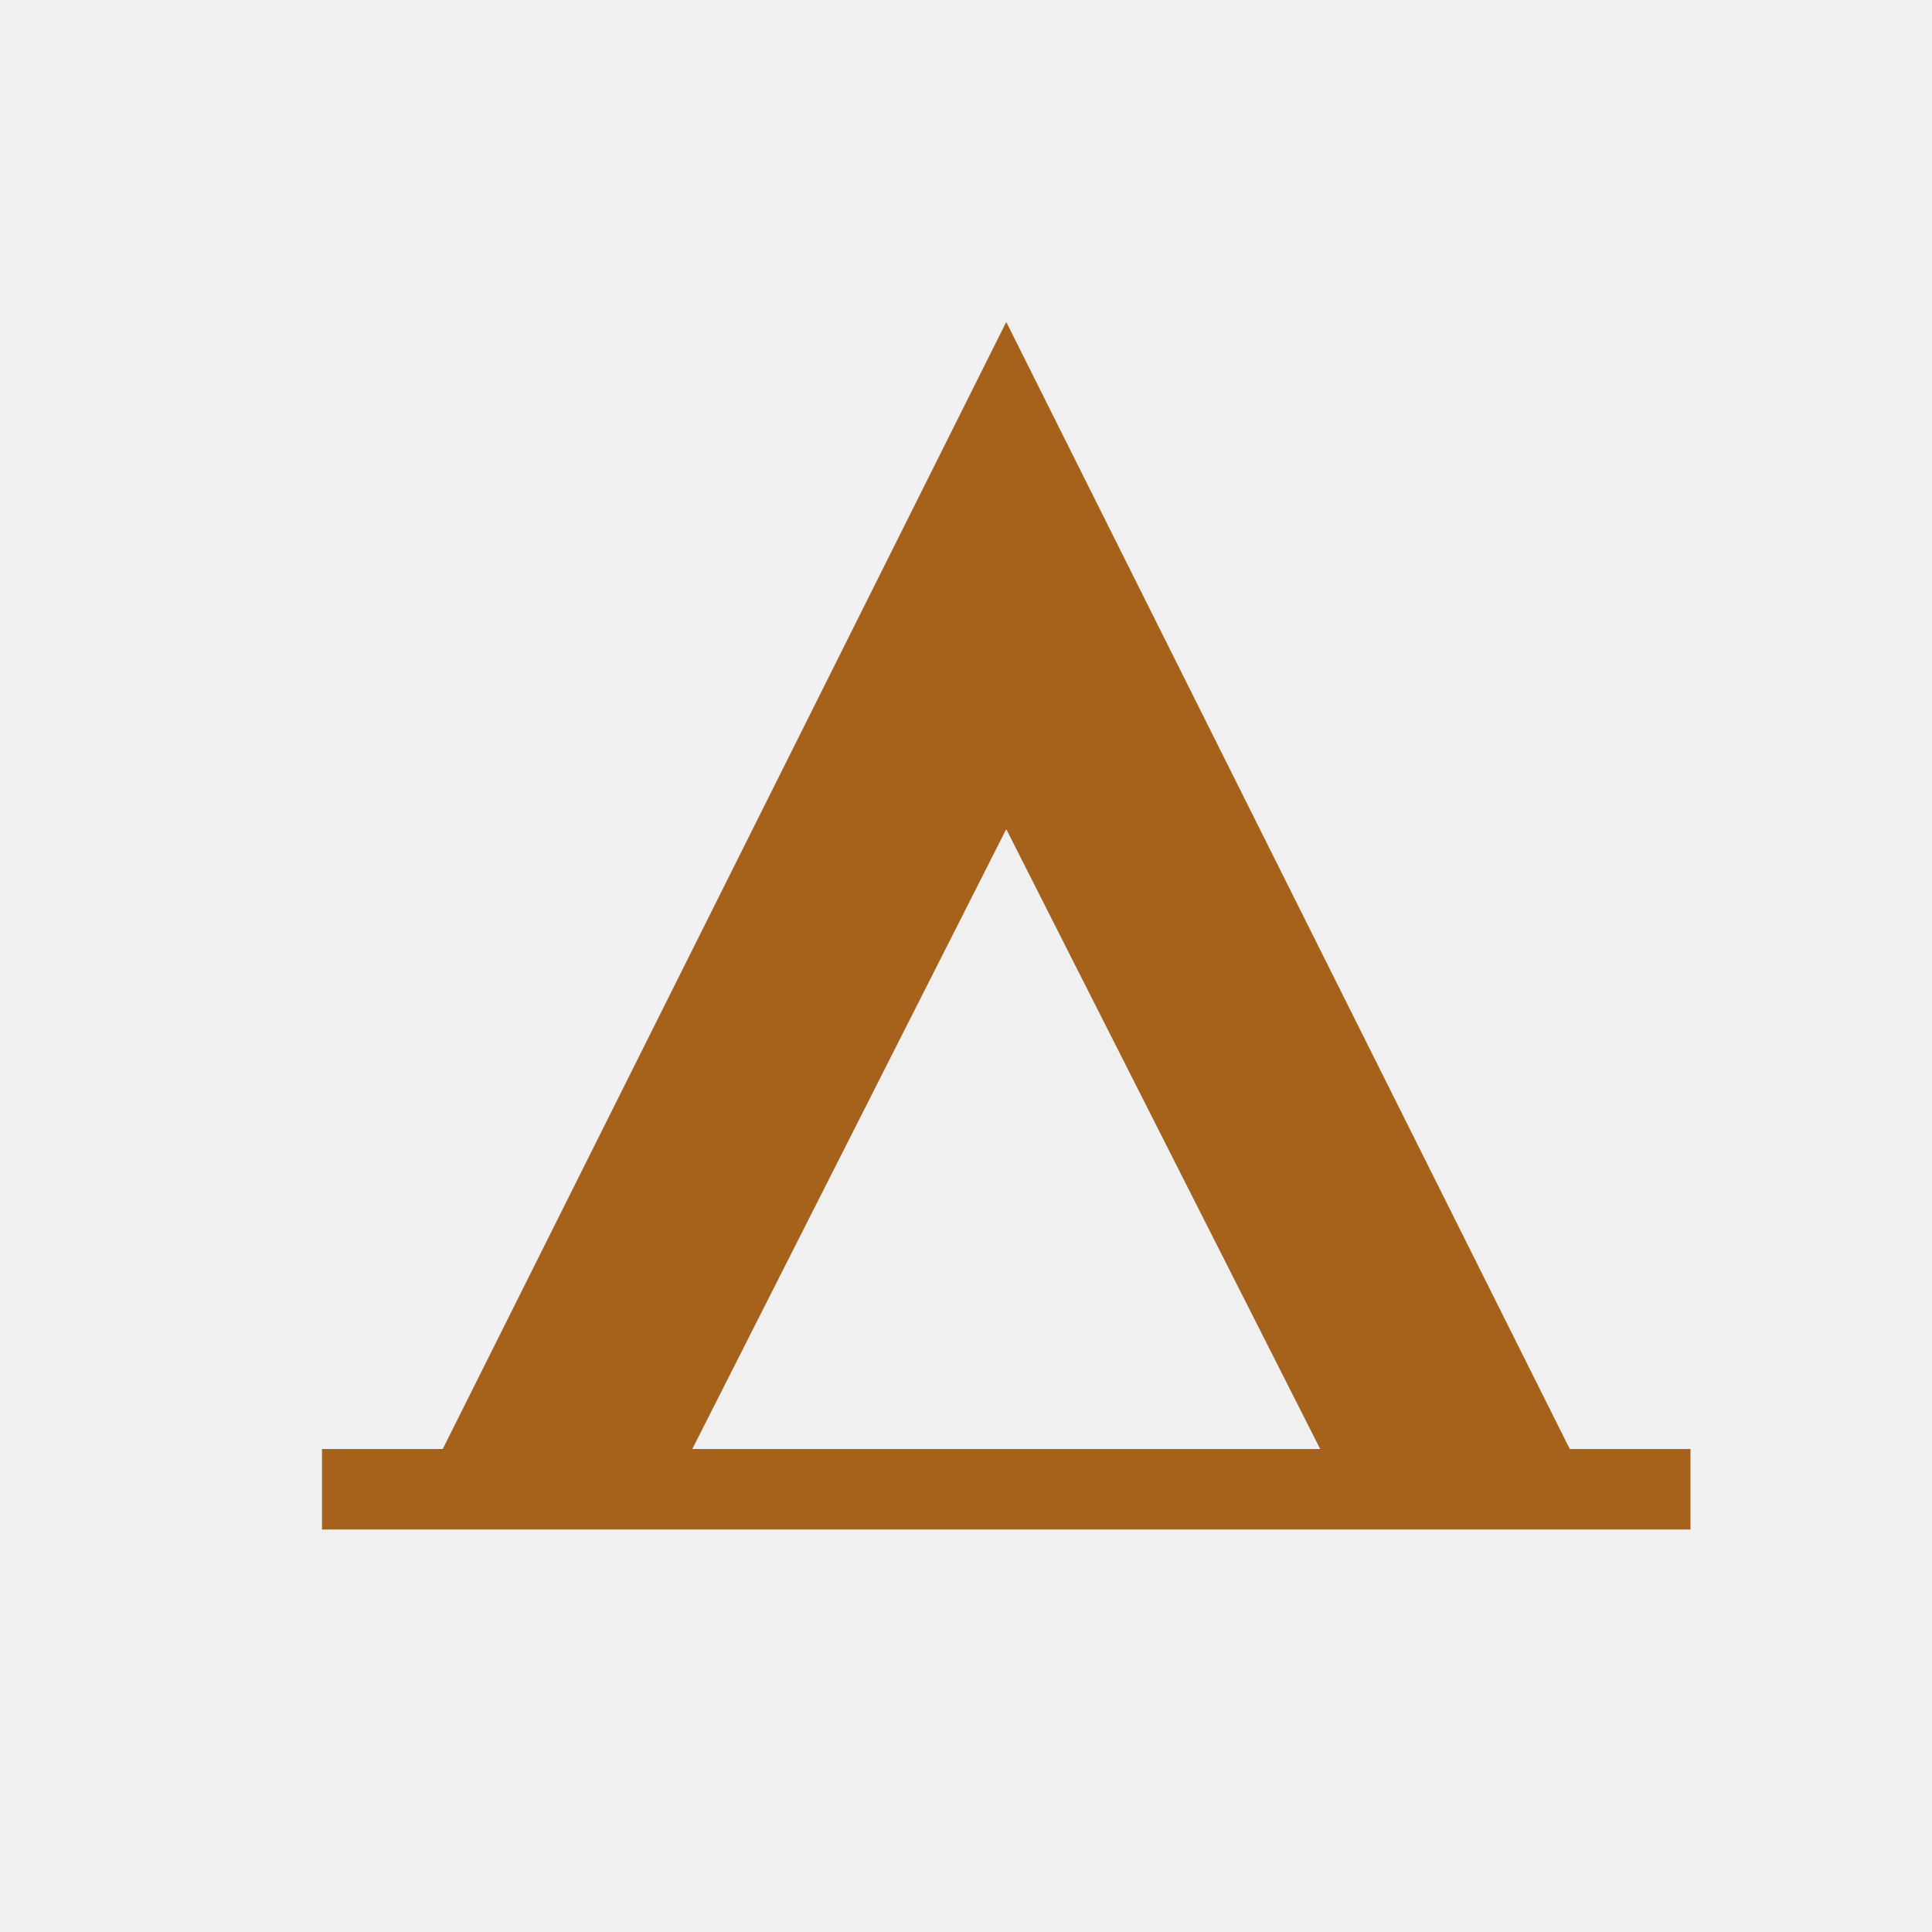
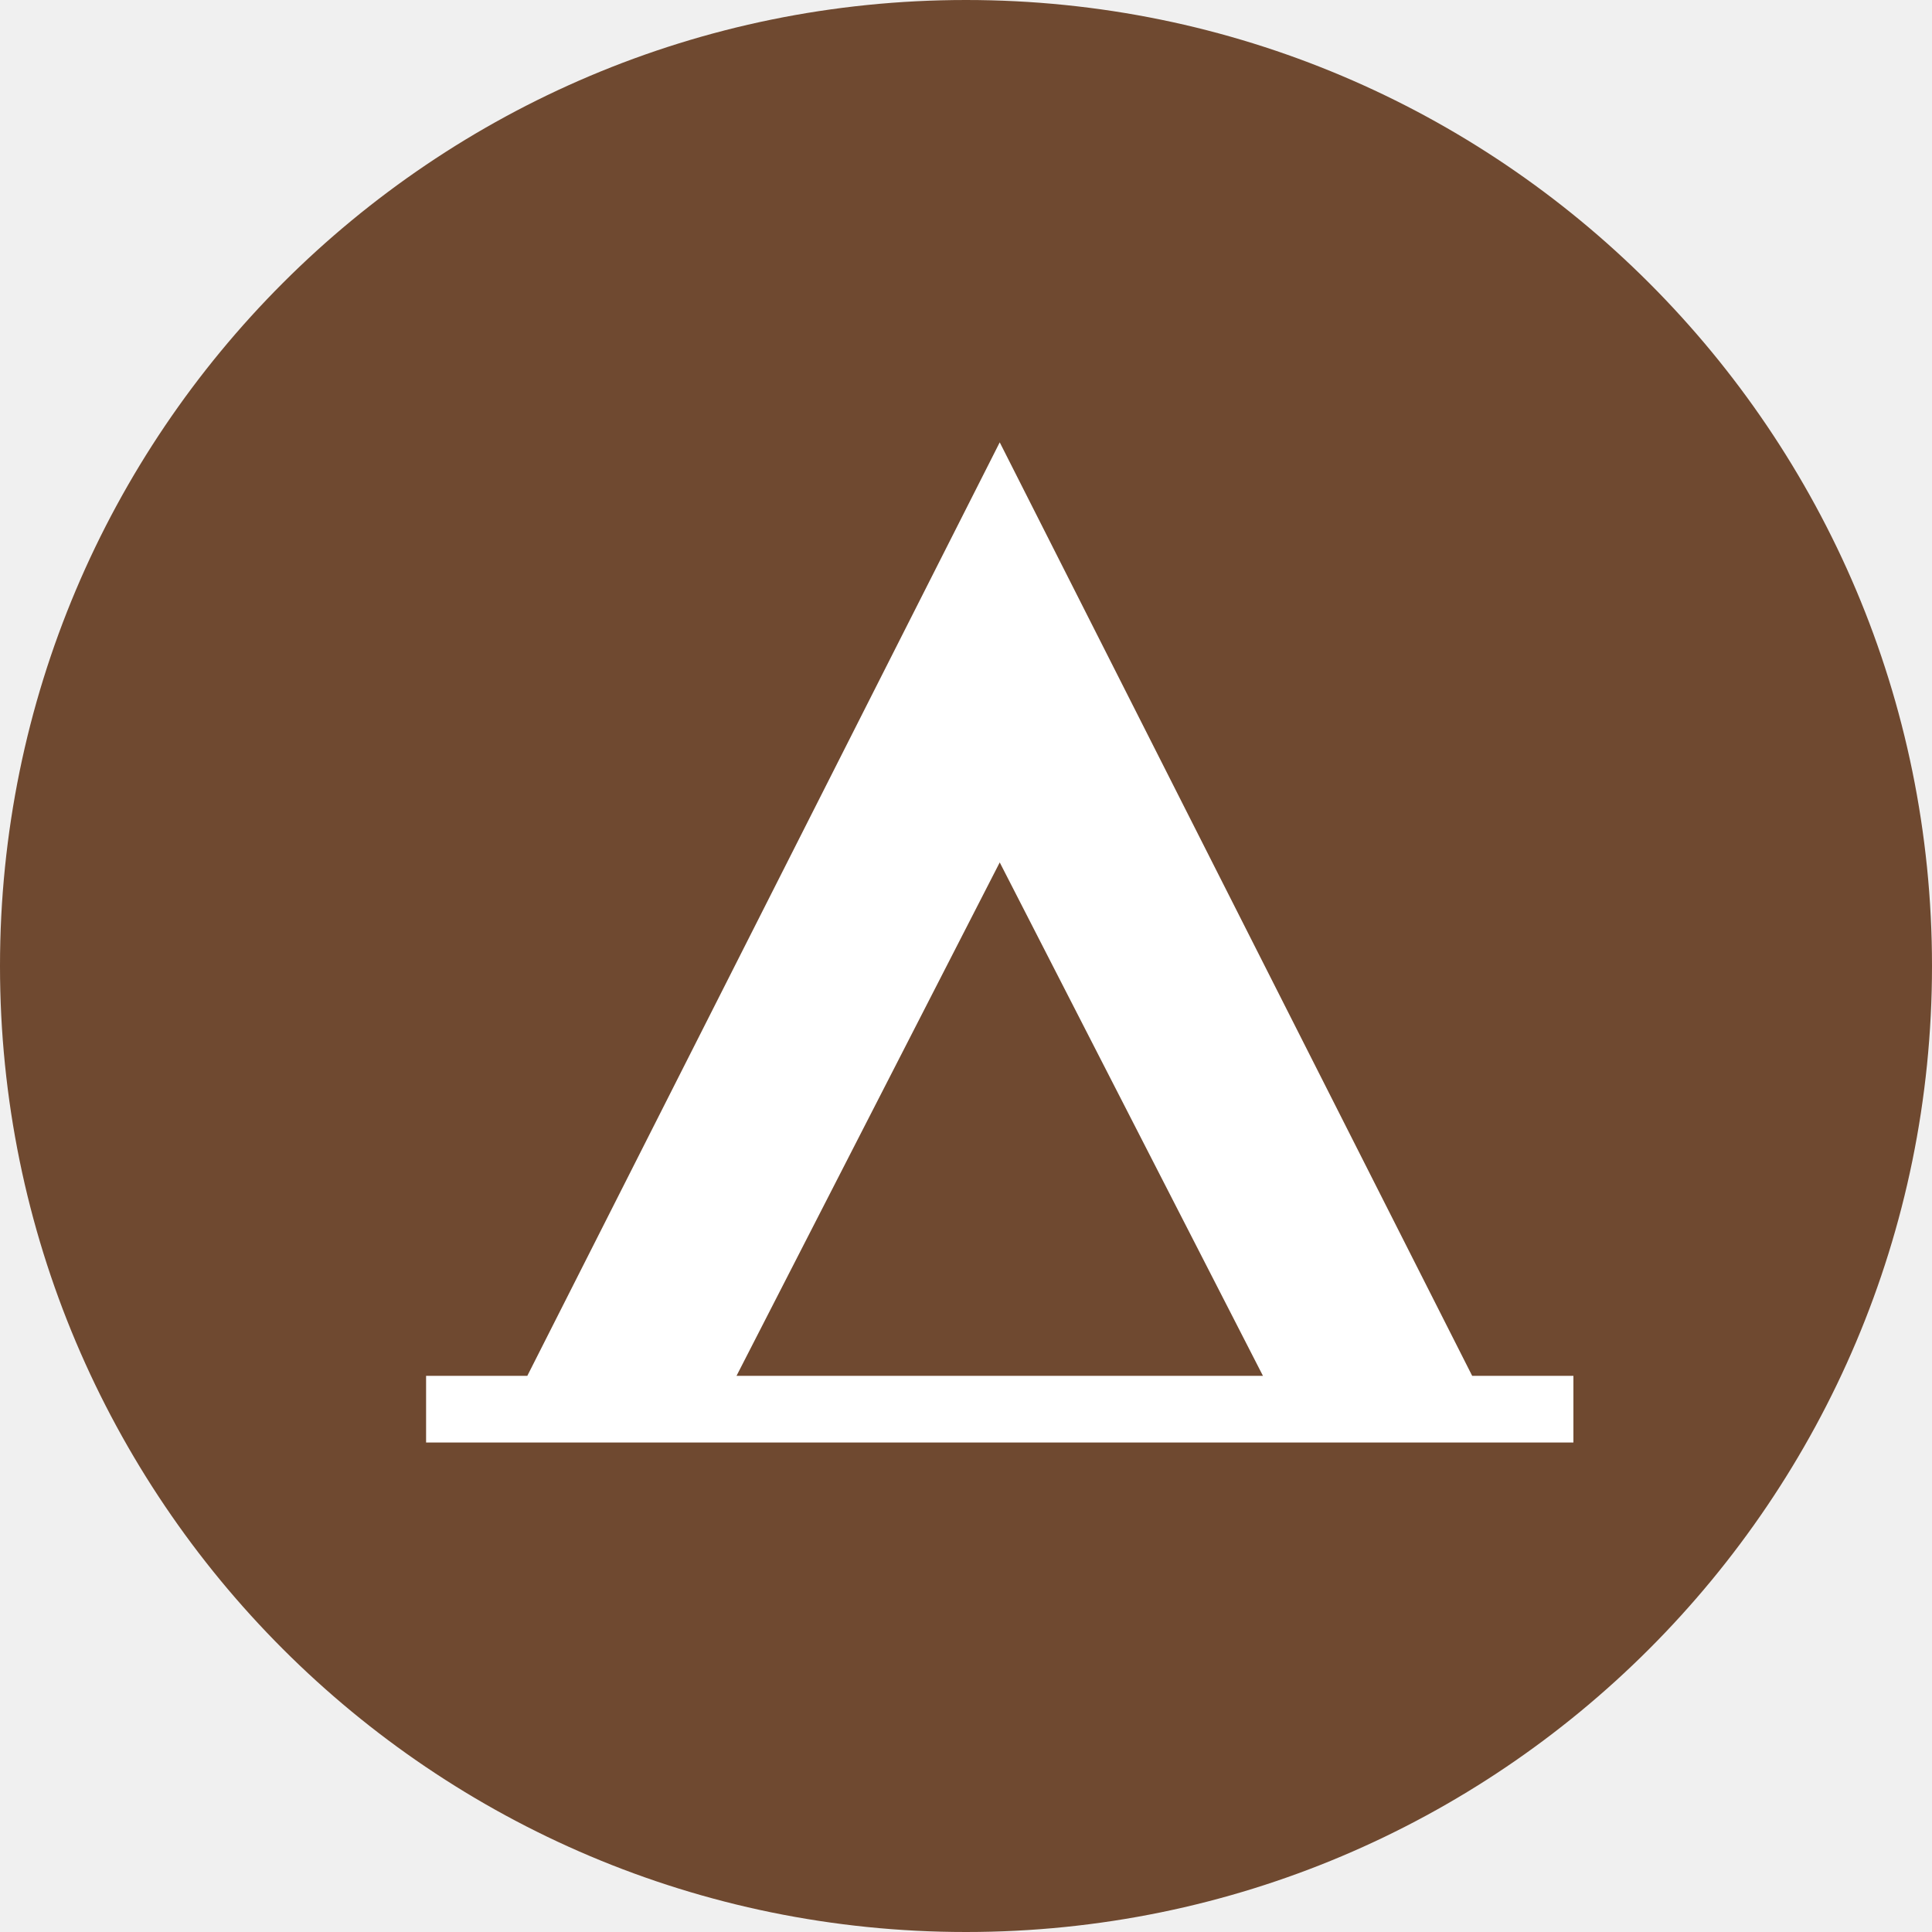
- <svg xmlns="http://www.w3.org/2000/svg" width="24" height="24" xml:space="preserve" overflow="hidden">
-   <g transform="translate(-628 -348)">
-     <path d="M647.5 366 640.5 352 633.5 366 632 366 632 367 649 367 649 366 647.5 366ZM636.6 366 640.5 358.3 644.4 366 636.6 366Z" fill="#A6611A" />
+ <svg xmlns="http://www.w3.org/2000/svg" width="99" height="99" xml:space="preserve" overflow="hidden">
+   <defs>
+     <clipPath id="clip0">
+       <rect x="1851" y="1068" width="99" height="99" />
+     </clipPath>
+   </defs>
+   <g clip-path="url(#clip0)" transform="translate(-1851 -1068)">
+     <path d="M1851 1117.5C1851 1090.16 1873.16 1068 1900.5 1068 1927.84 1068 1950 1090.16 1950 1117.5 1950 1144.84 1927.84 1167 1900.5 1167 1873.16 1167 1851 1144.84 1851 1117.5Z" fill="#6F4930" fill-rule="evenodd" />
+     <g>
+       <g>
+         <g>
+           <path d="M66.625 61.5 42.708 13.667 18.792 61.5 13.667 61.5 13.667 64.917 71.75 64.917 71.75 61.5 66.625 61.5ZM29.383 61.5 42.708 35.192 56.033 61.5 29.383 61.5Z" fill="#FFFFFF" transform="matrix(1.01219 0 0 1 1859 1077)" />
+         </g>
+       </g>
+     </g>
  </g>
</svg>
